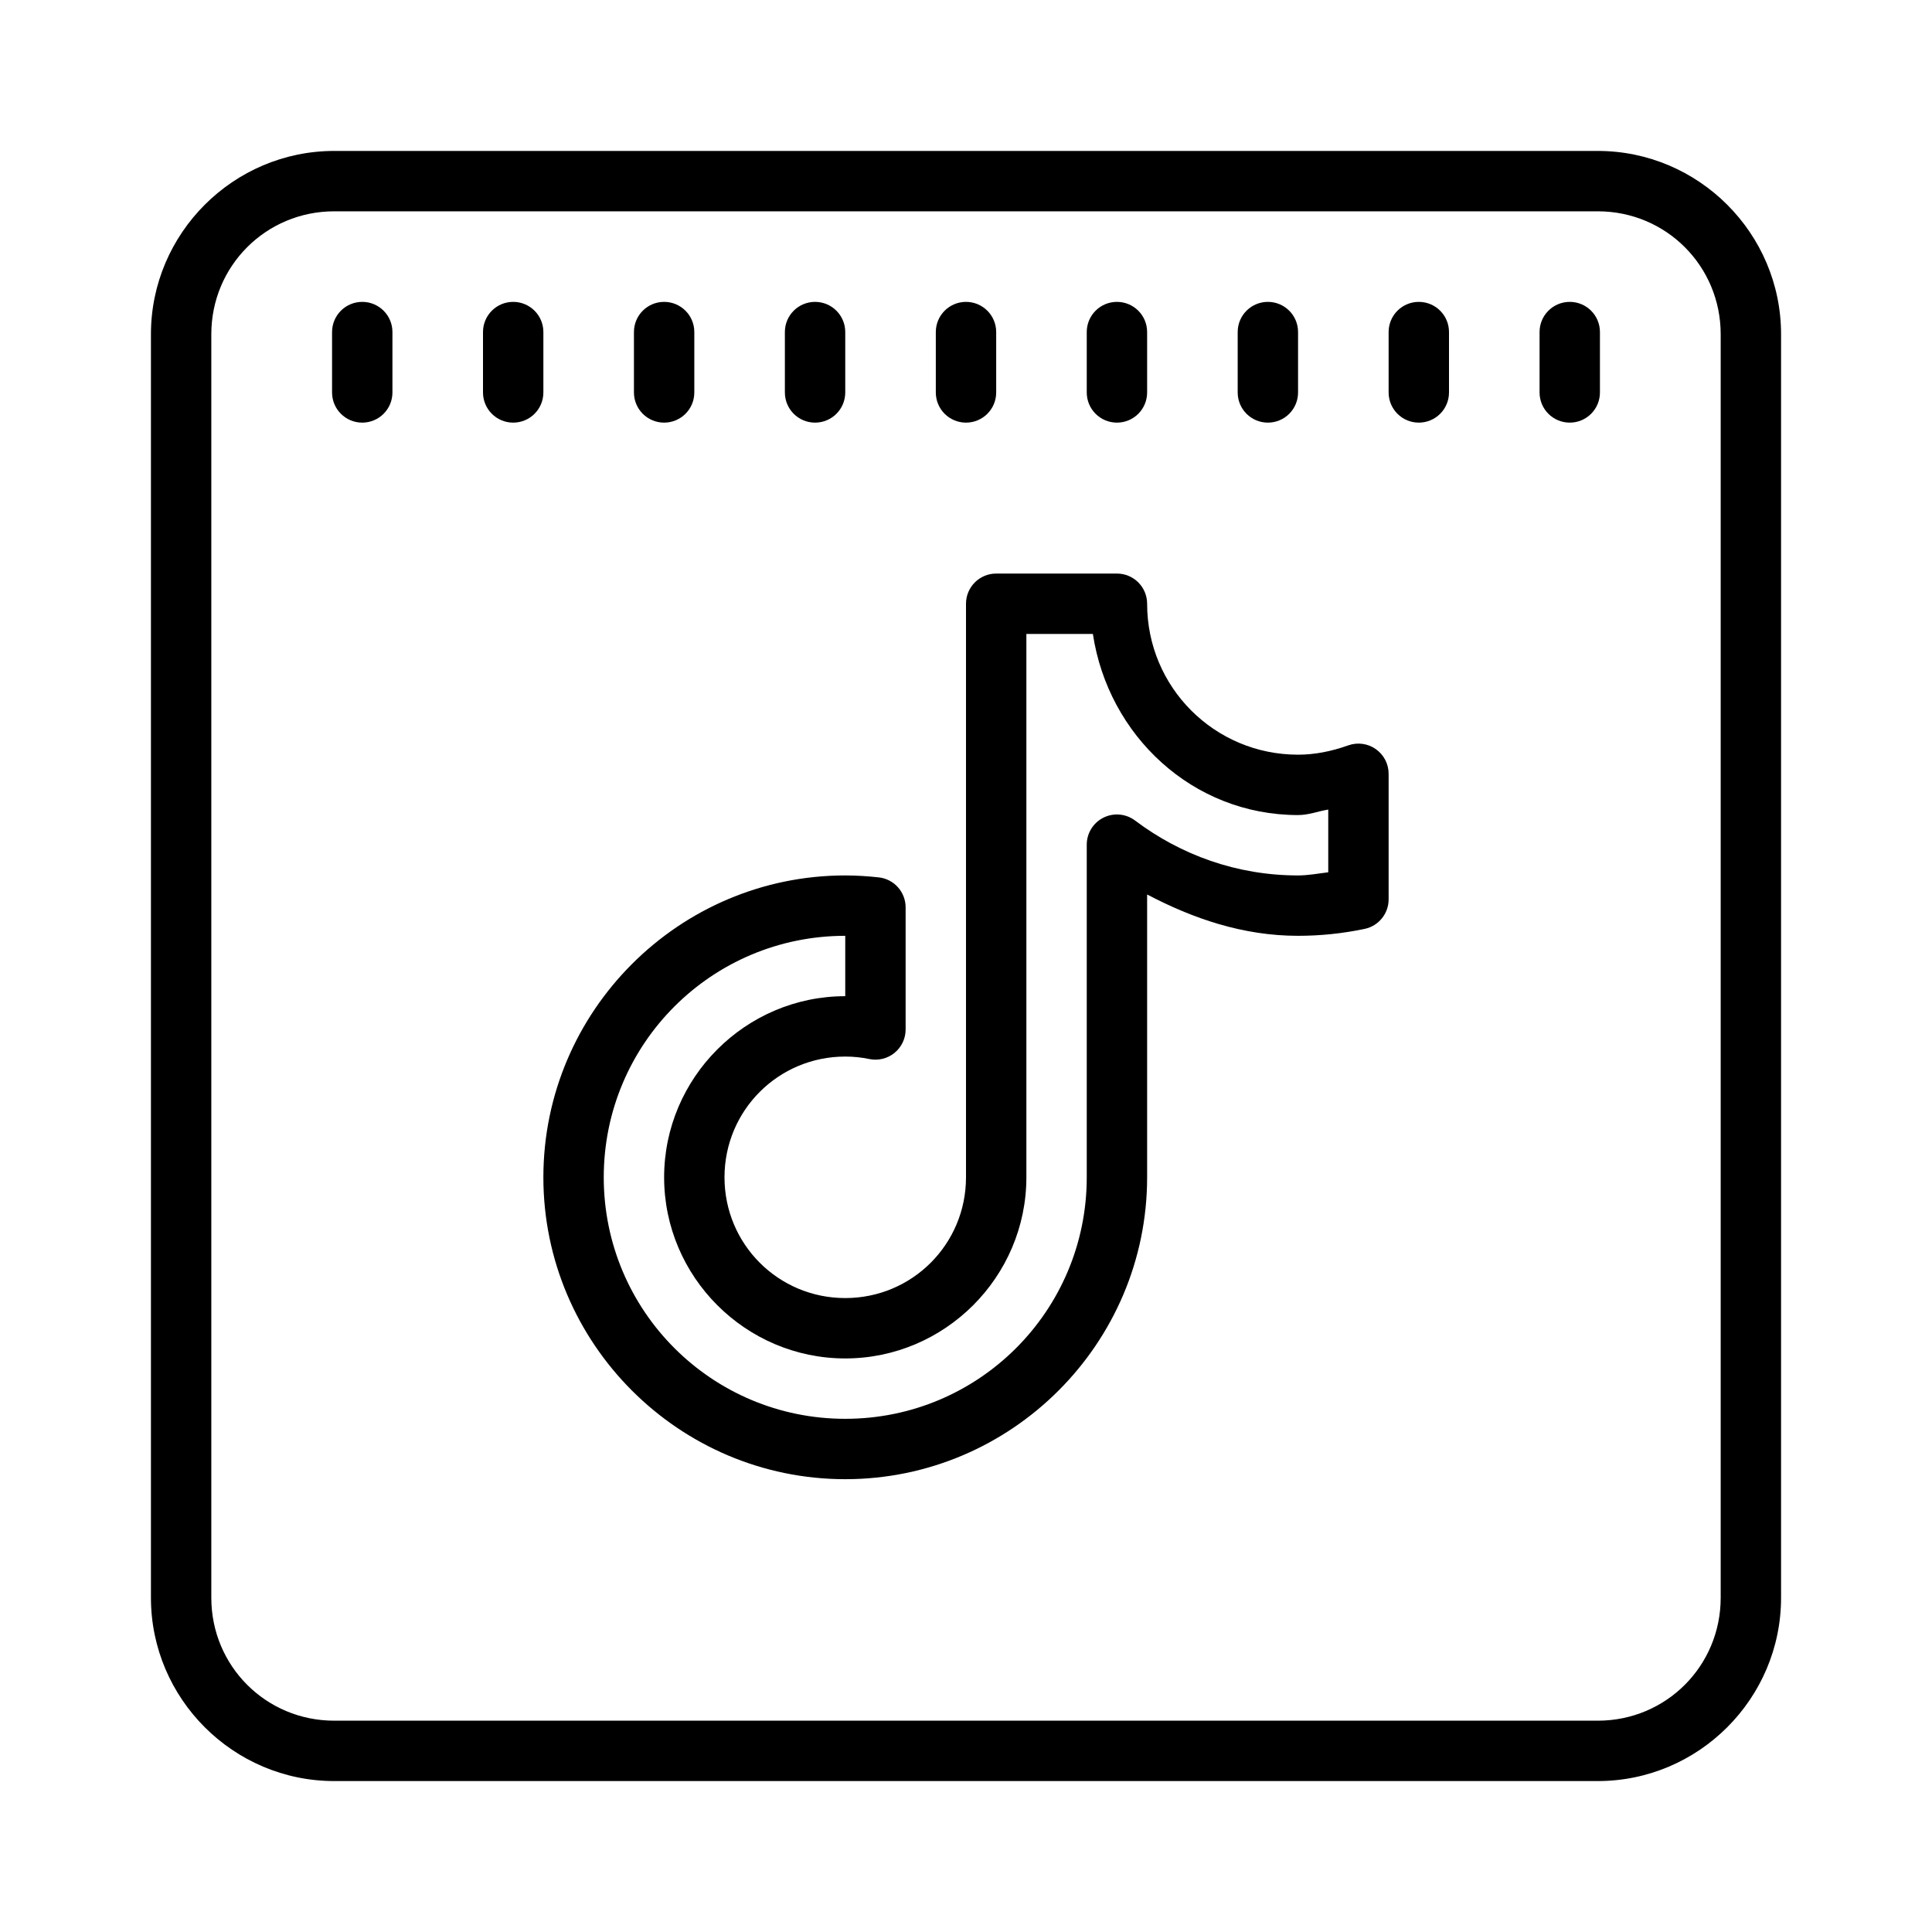
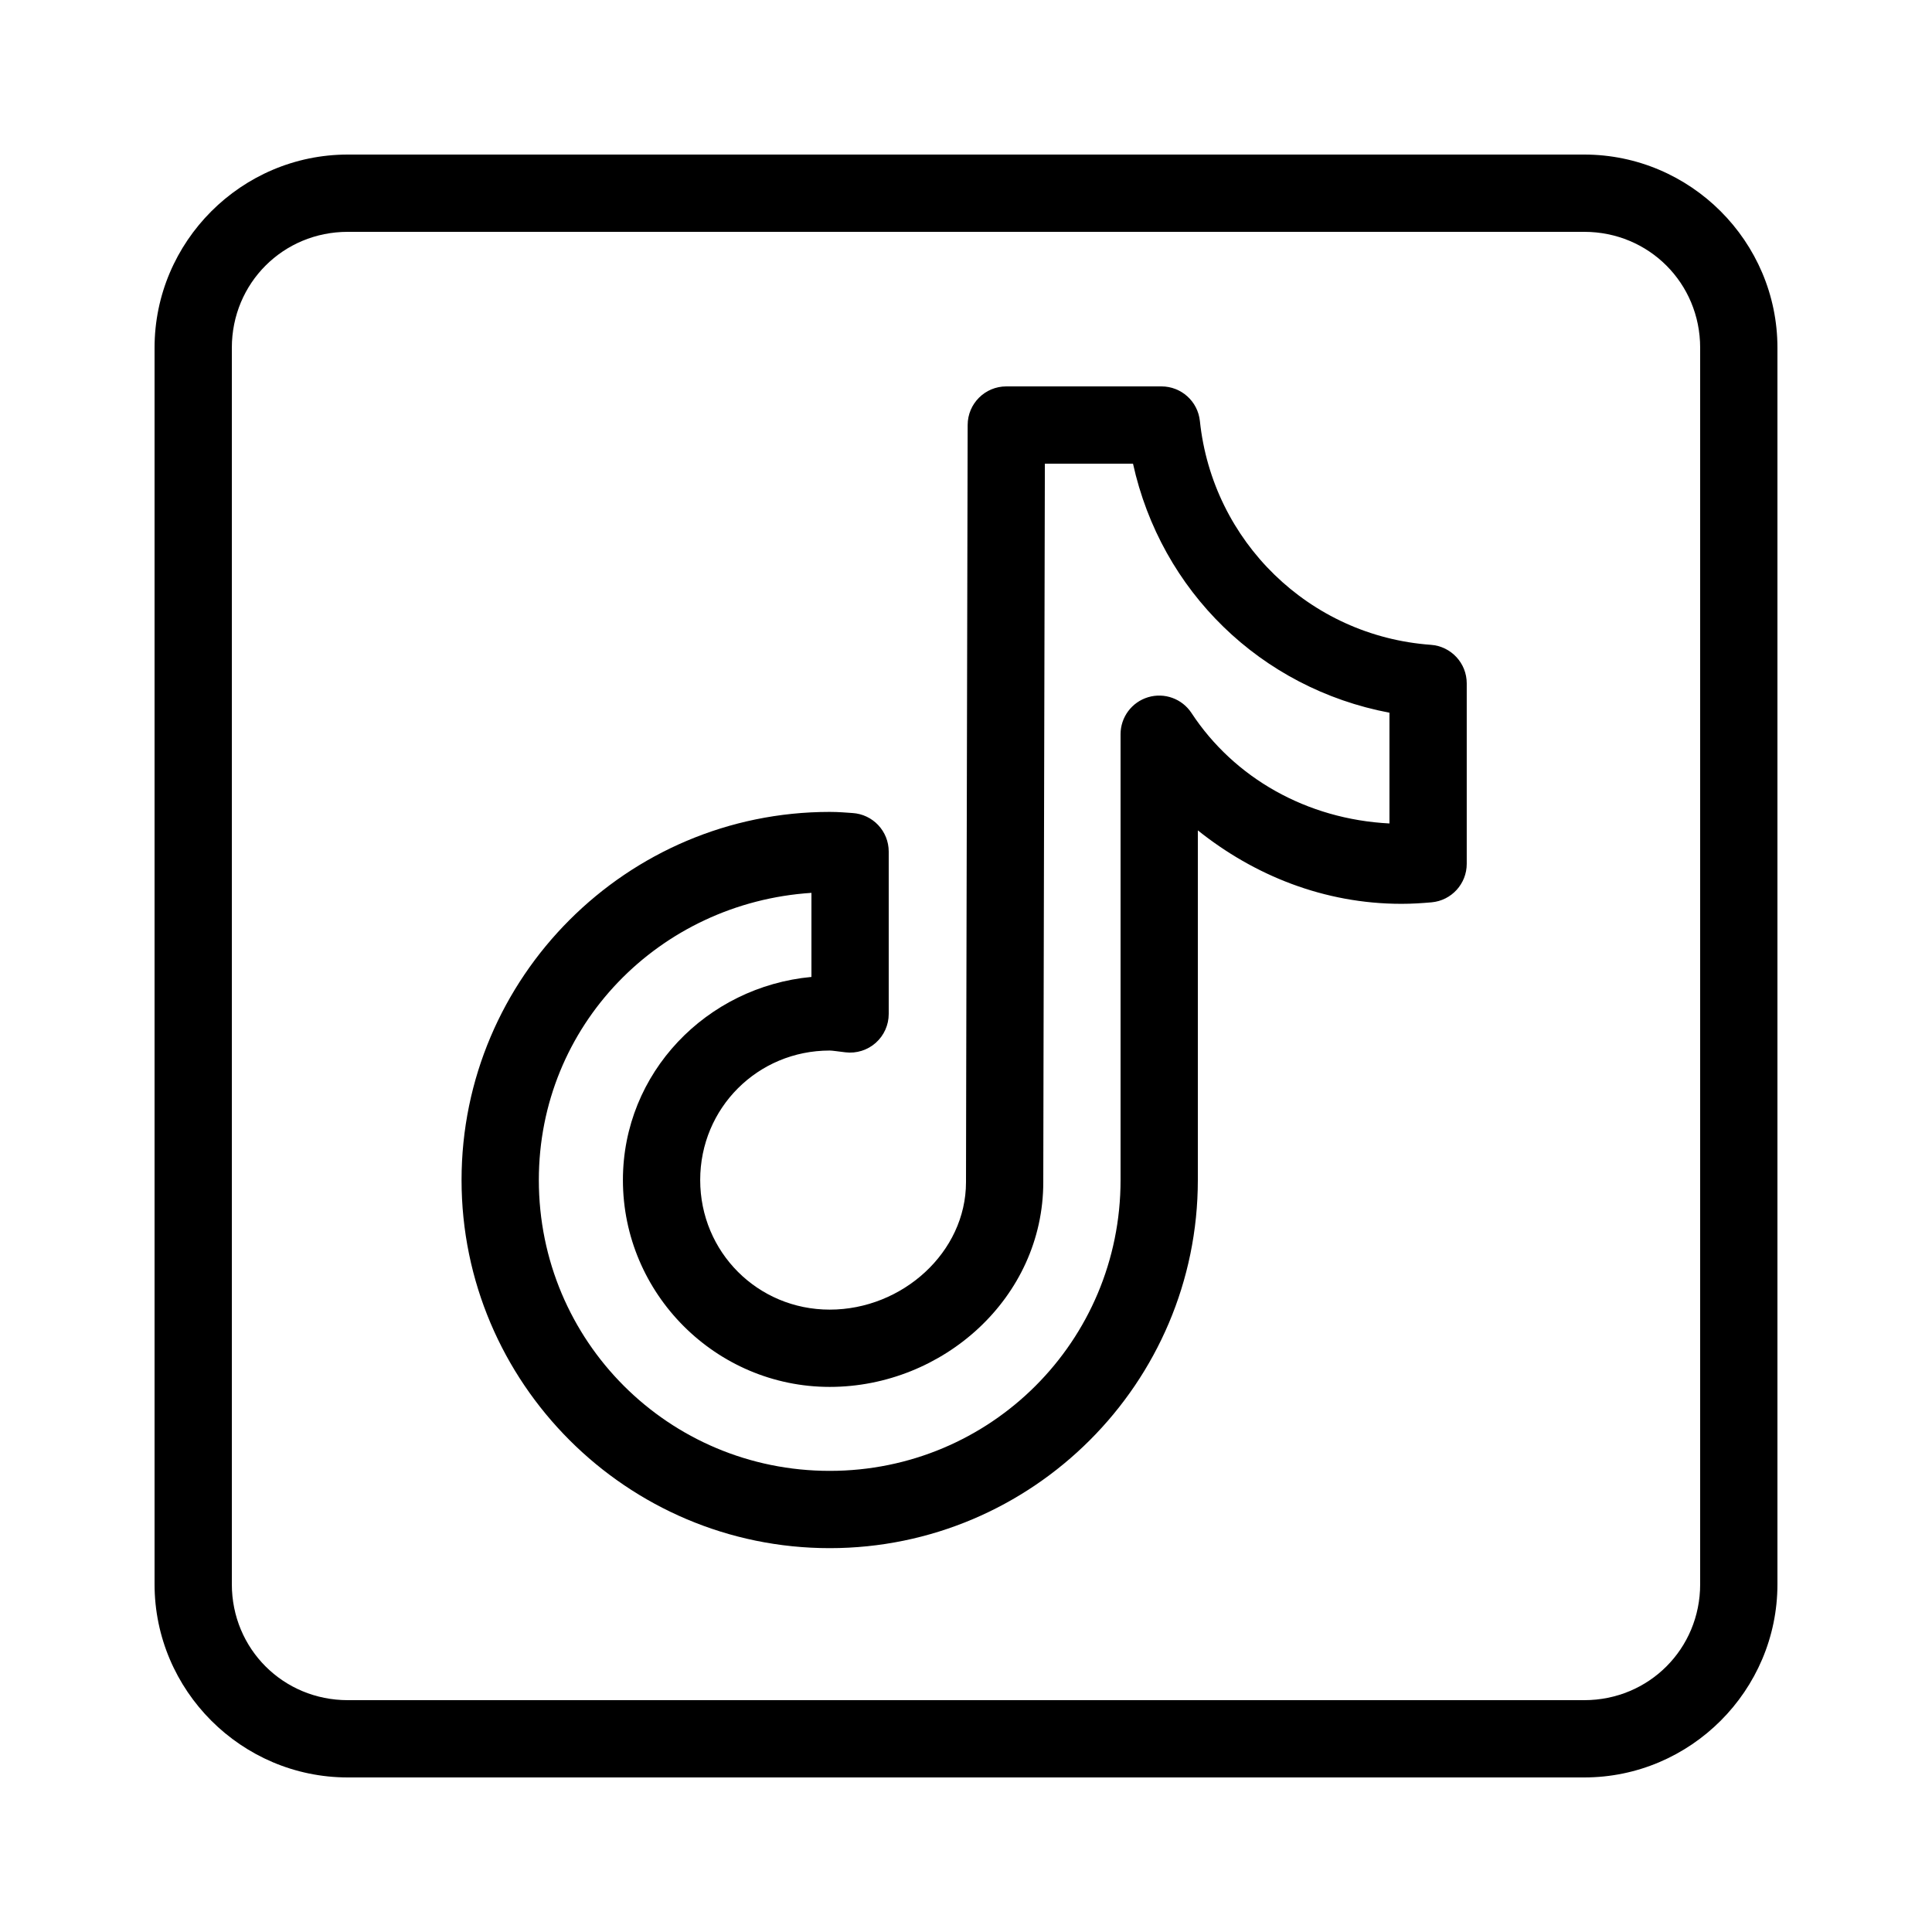
- <svg xmlns="http://www.w3.org/2000/svg" fill="#000000" viewBox="0 0 64 64" width="64px" height="64px">
-   <path d="M 11.072 5 C 7.73 5 5 7.73 5 11.072 L 5 52.928 C 5 56.27 7.73 59 11.072 59 L 52.928 59 C 56.27 59 59 56.27 59 52.928 L 59 11.072 C 59 7.73 56.27 5 52.928 5 L 11.072 5 z M 11.072 7 L 52.928 7 C 55.189 7 57 8.811 57 11.072 L 57 52.928 C 57 55.189 55.189 57 52.928 57 L 11.072 57 C 8.811 57 7 55.189 7 52.928 L 7 11.072 C 7 8.811 8.811 7 11.072 7 z M 12 10 C 11.449 10 11 10.445 11 11 L 11 13 C 11 13.555 11.449 14 12 14 C 12.551 14 13 13.555 13 13 L 13 11 C 13 10.445 12.551 10 12 10 z M 17 10 C 16.449 10 16 10.445 16 11 L 16 13 C 16 13.555 16.449 14 17 14 C 17.551 14 18 13.555 18 13 L 18 11 C 18 10.445 17.551 10 17 10 z M 22 10 C 21.449 10 21 10.445 21 11 L 21 13 C 21 13.555 21.449 14 22 14 C 22.551 14 23 13.555 23 13 L 23 11 C 23 10.445 22.551 10 22 10 z M 27 10 C 26.449 10 26 10.445 26 11 L 26 13 C 26 13.555 26.449 14 27 14 C 27.551 14 28 13.555 28 13 L 28 11 C 28 10.445 27.551 10 27 10 z M 32 10 C 31.449 10 31 10.445 31 11 L 31 13 C 31 13.555 31.449 14 32 14 C 32.551 14 33 13.555 33 13 L 33 11 C 33 10.445 32.551 10 32 10 z M 37 10 C 36.449 10 36 10.445 36 11 L 36 13 C 36 13.555 36.449 14 37 14 C 37.551 14 38 13.555 38 13 L 38 11 C 38 10.445 37.551 10 37 10 z M 42 10 C 41.449 10 41 10.445 41 11 L 41 13 C 41 13.555 41.449 14 42 14 C 42.551 14 43 13.555 43 13 L 43 11 C 43 10.445 42.551 10 42 10 z M 47 10 C 46.449 10 46 10.445 46 11 L 46 13 C 46 13.555 46.449 14 47 14 C 47.551 14 48 13.555 48 13 L 48 11 C 48 10.445 47.551 10 47 10 z M 52 10 C 51.449 10 51 10.445 51 11 L 51 13 C 51 13.555 51.449 14 52 14 C 52.551 14 53 13.555 53 13 L 53 11 C 53 10.445 52.551 10 52 10 z M 33 19 A 1 1 0 0 0 32 20 L 32 39 C 32 41.216 30.216 43 28 43 C 25.784 43 24 41.216 24 39 C 24 36.784 25.784 35 28 35 C 28.276 35 28.538 35.028 28.797 35.082 A 1 1 0 0 0 30 34.102 L 30 30.059 A 1 1 0 0 0 29.109 29.064 C 28.755 29.026 28.385 29 28 29 C 22.493 29 18 33.493 18 39 C 18 44.507 22.493 49 28 49 C 33.507 49 38 44.507 38 39 L 38 29.631 C 39.517 30.427 41.17 31 43 31 C 43.745 31 44.483 30.922 45.205 30.771 A 1 1 0 0 0 46 29.793 L 46 25.633 A 1 1 0 0 0 44.664 24.691 C 44.107 24.89 43.55 25 43 25 C 40.233 25 38 22.767 38 20 A 1 1 0 0 0 37 19 L 33 19 z M 34 21 L 36.203 21 C 36.71 24.361 39.503 27 43 27 C 43.35 27 43.663 26.873 44 26.818 L 44 28.896 C 43.667 28.935 43.338 29 43 29 C 40.97 29 39.115 28.321 37.602 27.182 A 1 1 0 0 0 36 27.98 L 36 39 C 36 43.423 32.423 47 28 47 C 23.577 47 20 43.423 20 39 C 20 34.577 23.577 31 28 31 L 28 33 C 24.7 33 22 35.7 22 39 C 22 42.3 24.7 45 28 45 C 31.3 45 34 42.3 34 39 L 34 21 z" />
+ <svg xmlns="http://www.w3.org/2000/svg" fill="#000000" viewBox="0 0 50 50" width="50px" height="50px">
+   <path d="M 9 4 C 6.25 4 4 6.25 4 9 L 4 41 C 4 43.75 6.25 46 9 46 L 41 46 C 43.75 46 46 43.75 46 41 L 46 9 C 46 6.25 43.75 4 41 4 L 9 4 z M 9 6 L 41 6 C 42.672 6 44 7.328 44 9 L 44 41 C 44 42.672 42.672 44 41 44 L 9 44 C 7.328 44 6 42.672 6 41 L 6 9 C 6 7.328 7.328 6 9 6 z M 26.043 10 A 1 1 0 0 0 25.043 10.998 C 25.043 10.998 25.032 15.873 25.021 20.76 C 25.016 23.203 25.01 25.649 25.006 27.49 C 25.002 29.332 25 30.497 25 30.594 C 25 32.409 23.351 33.893 21.473 33.893 C 19.609 33.893 18.121 32.403 18.121 30.539 C 18.121 28.675 19.609 27.188 21.473 27.188 C 21.536 27.188 21.663 27.208 21.881 27.234 A 1 1 0 0 0 23 26.24 L 23 22.039 A 1 1 0 0 0 22.062 21.041 C 21.907 21.031 21.711 21.012 21.473 21.012 C 16.223 21.012 11.945 25.29 11.945 30.539 C 11.945 35.789 16.223 40.066 21.473 40.066 C 26.722 40.066 31 35.789 31 30.539 L 31 21.49 C 32.455 22.654 34.268 23.391 36.27 23.391 C 36.543 23.391 36.802 23.374 37.051 23.352 A 1 1 0 0 0 37.959 22.355 L 37.959 17.686 A 1 1 0 0 0 37.031 16.688 C 33.887 16.462 31.38 14.012 31.053 10.896 A 1 1 0 0 0 30.059 10 L 26.043 10 z M 27.041 12 L 29.322 12 C 30.049 15.299 32.627 17.814 35.959 18.445 L 35.959 21.311 C 33.82 21.202 31.941 20.135 30.836 18.453 A 1 1 0 0 0 29 19.004 L 29 30.539 C 29 34.708 25.641 38.066 21.473 38.066 C 17.304 38.066 13.945 34.708 13.945 30.539 C 13.945 26.539 17.066 23.363 21 23.107 L 21 25.283 C 18.286 25.536 16.121 27.762 16.121 30.539 C 16.121 33.483 18.528 35.893 21.473 35.893 C 24.402 35.893 27 33.586 27 30.594 C 27 30.643 27.002 29.336 27.006 27.494 C 27.01 25.653 27.016 23.207 27.021 20.764 C 27.031 16.377 27.039 12.849 27.041 12 z" />
</svg>
